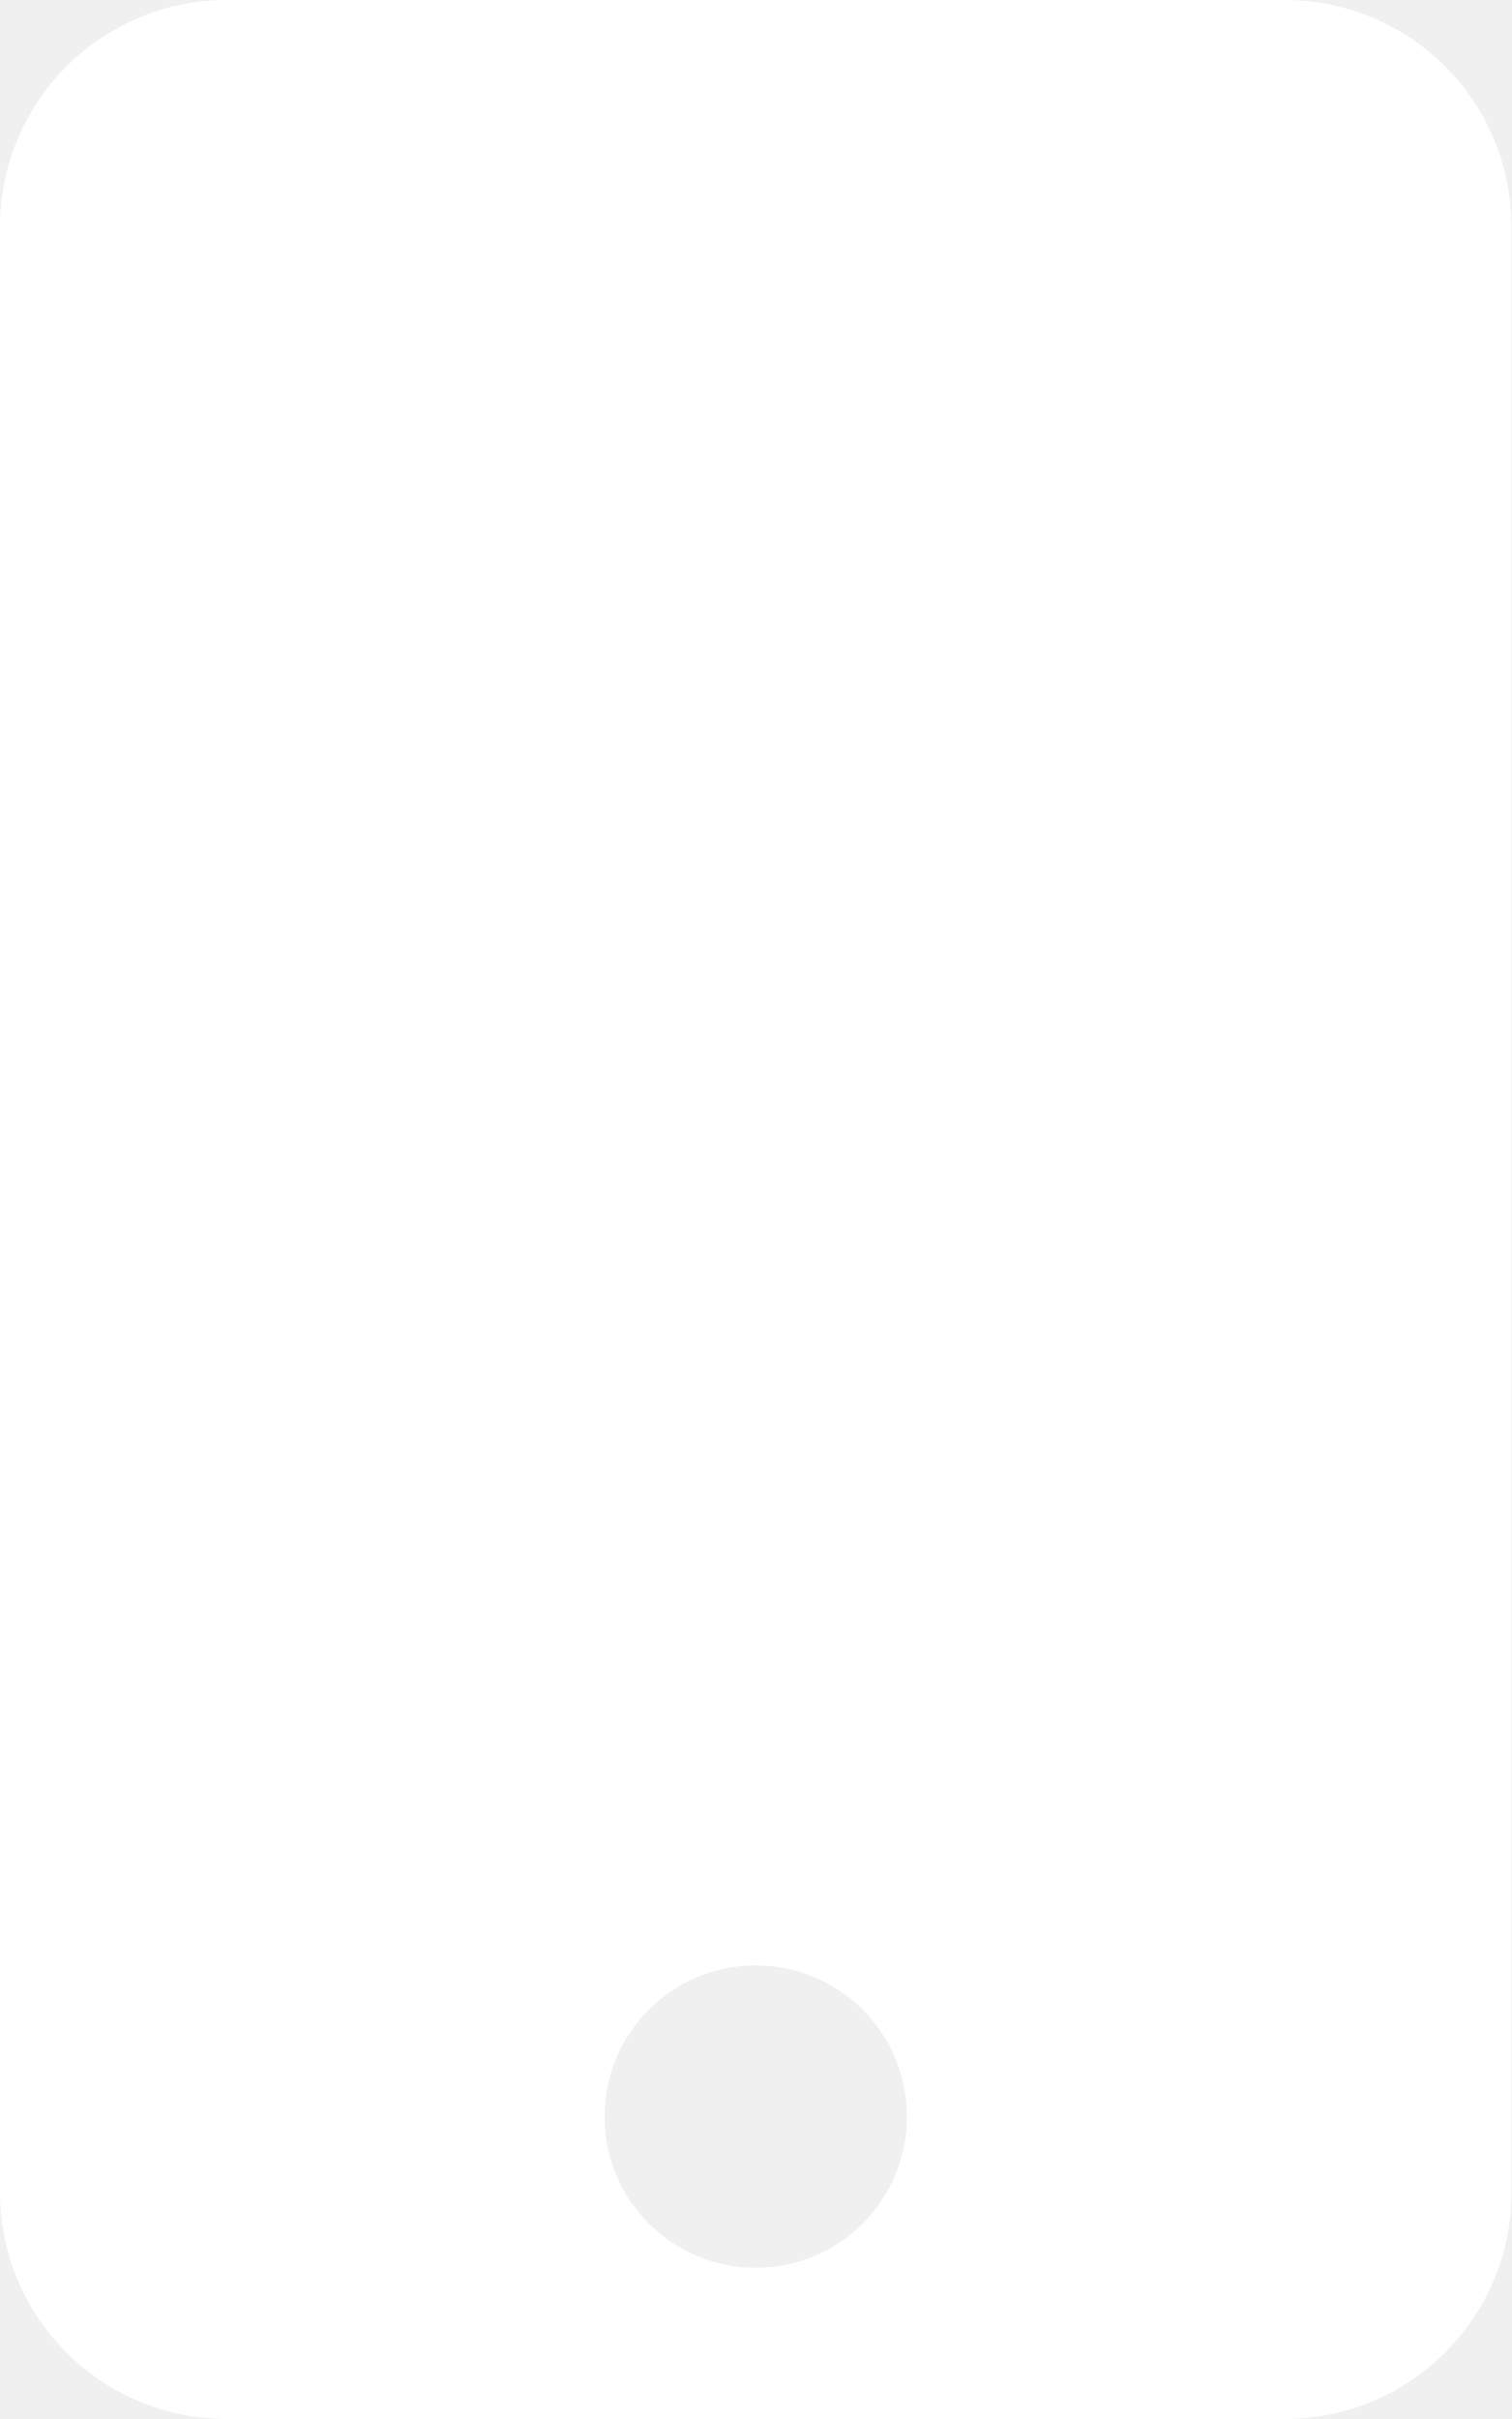
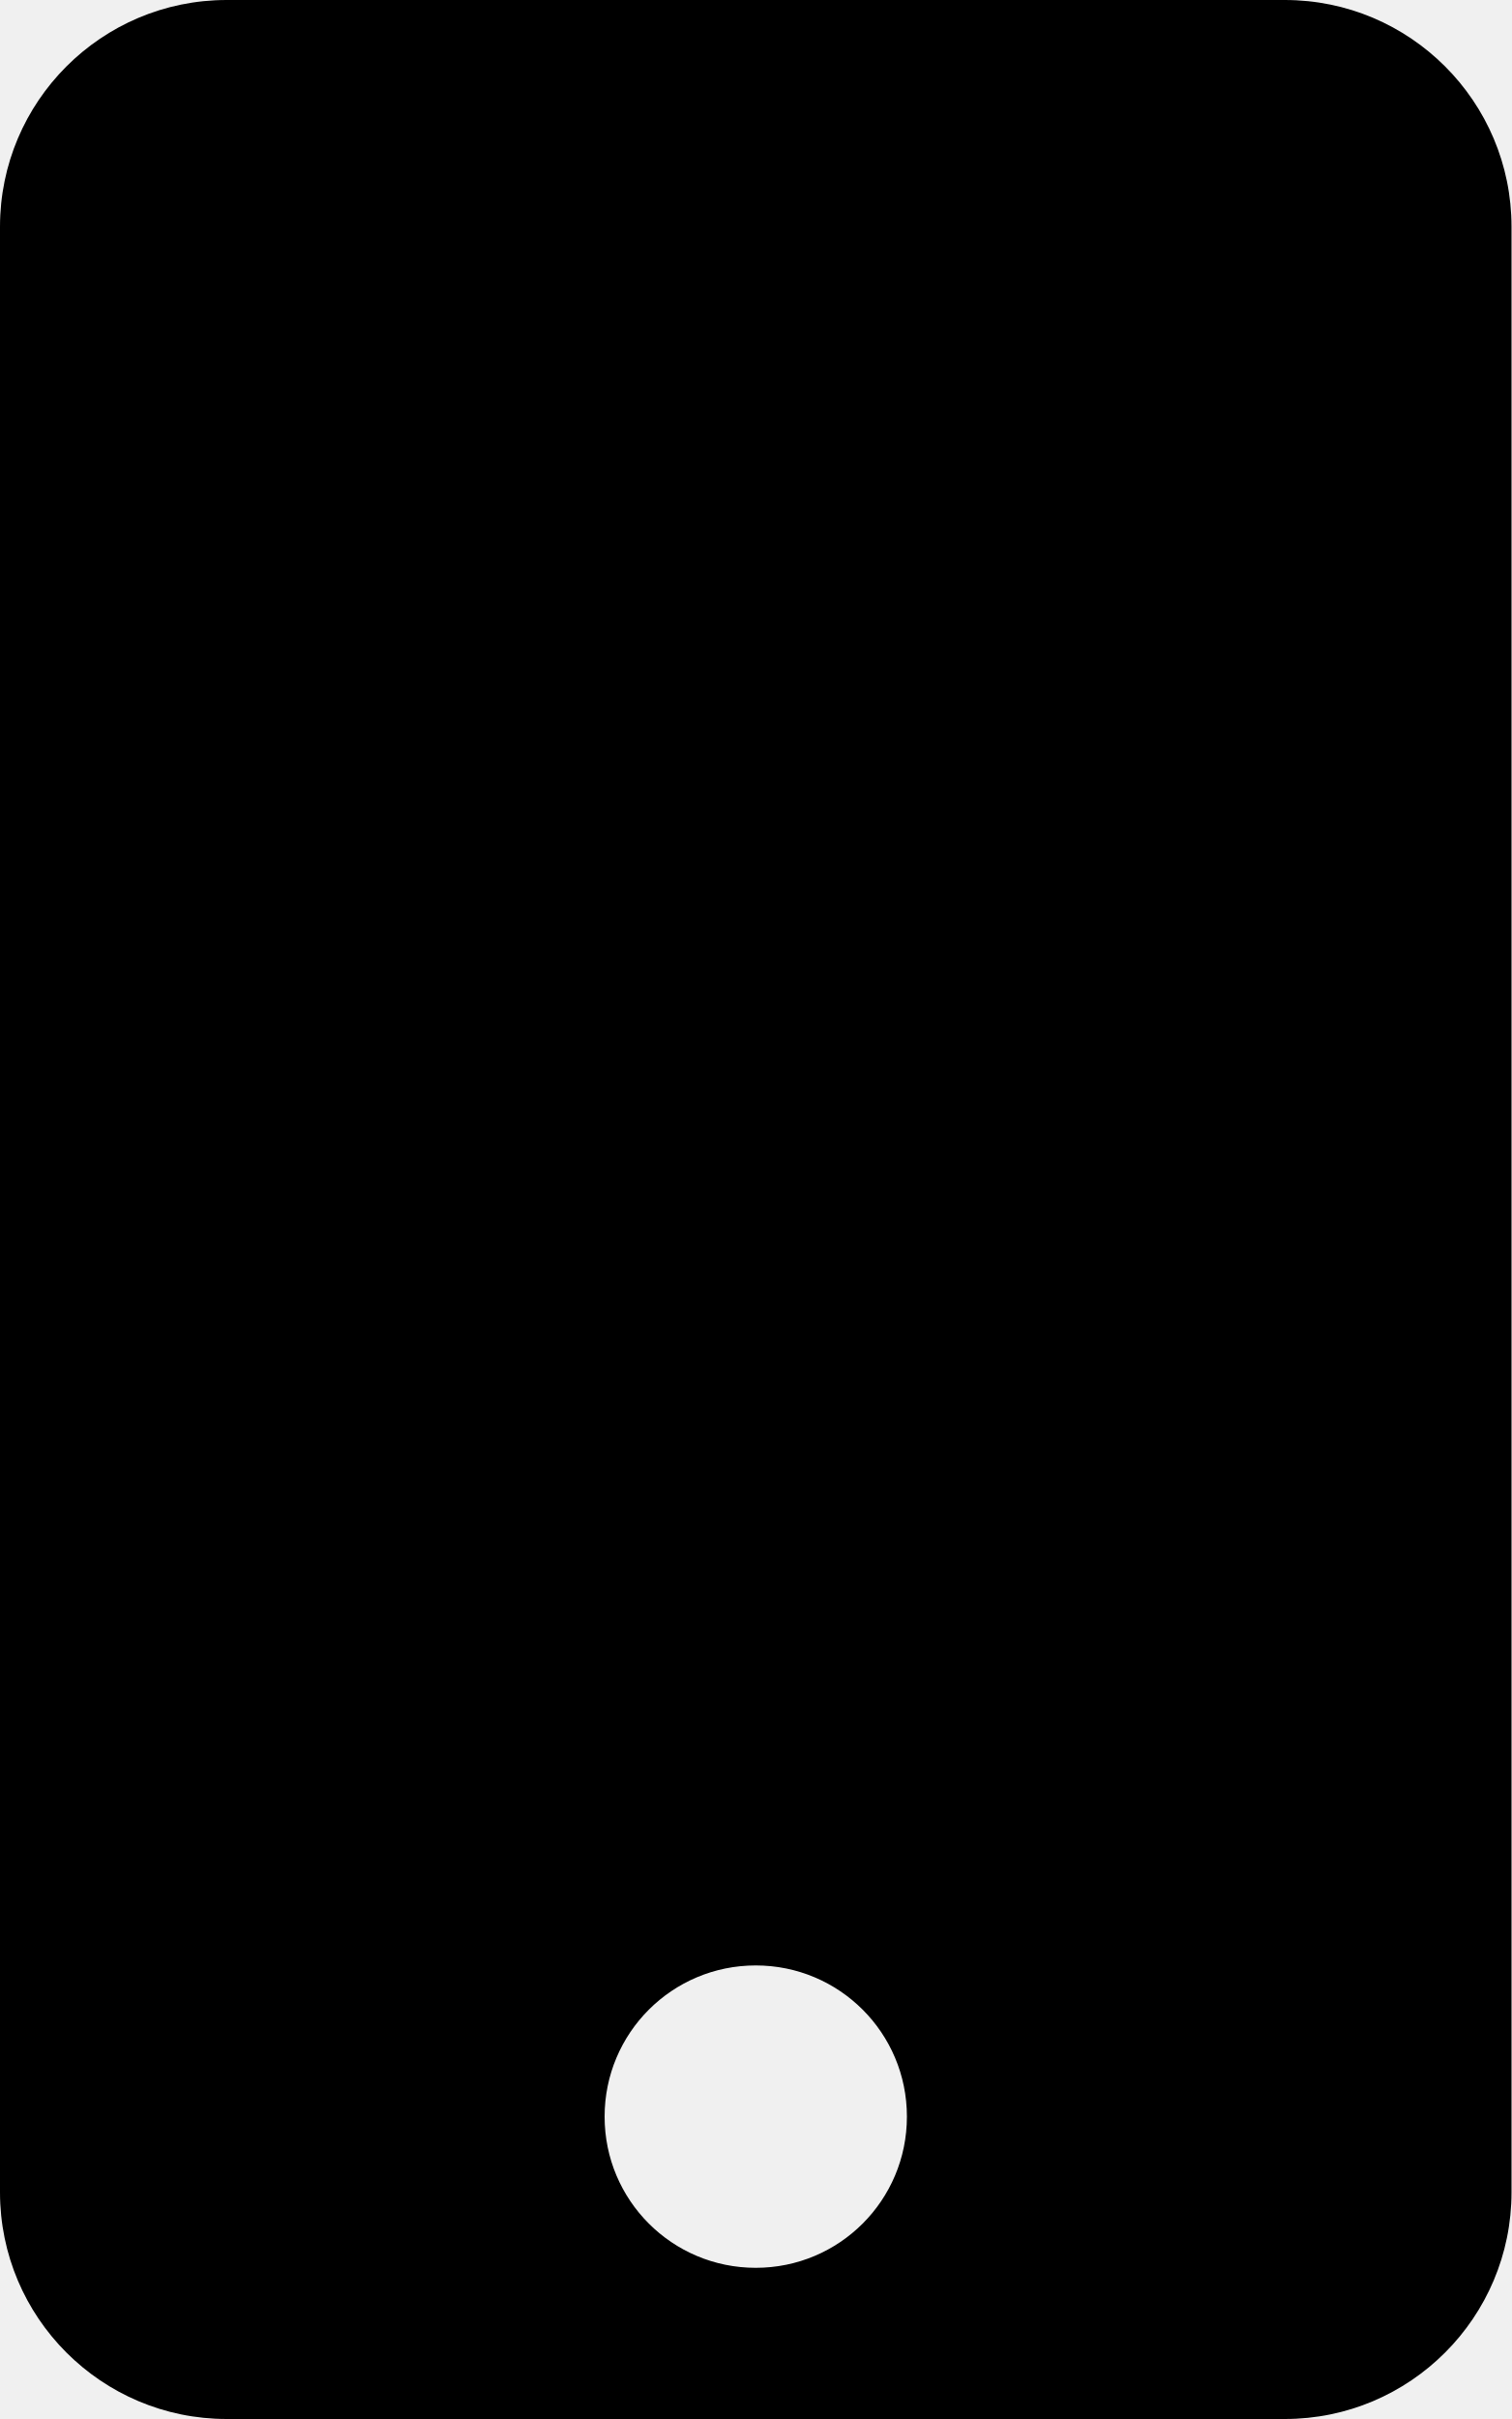
- <svg xmlns="http://www.w3.org/2000/svg" viewBox="0 0 320 512" fill="#fff">
+ <svg xmlns="http://www.w3.org/2000/svg" viewBox="0 0 320 512">
  <path d="M272 0H48C21.5 0 0 21.5 0 48v416c0 26.5 21.5 48 48 48h224c26.5 0 48-21.5 48-48V48c0-26.5-21.5-48-48-48zM160 480c-17.7 0-32-14.3-32-32s14.3-32 32-32 32 14.3 32 32-14.3 32-32 32z" />
</svg>
